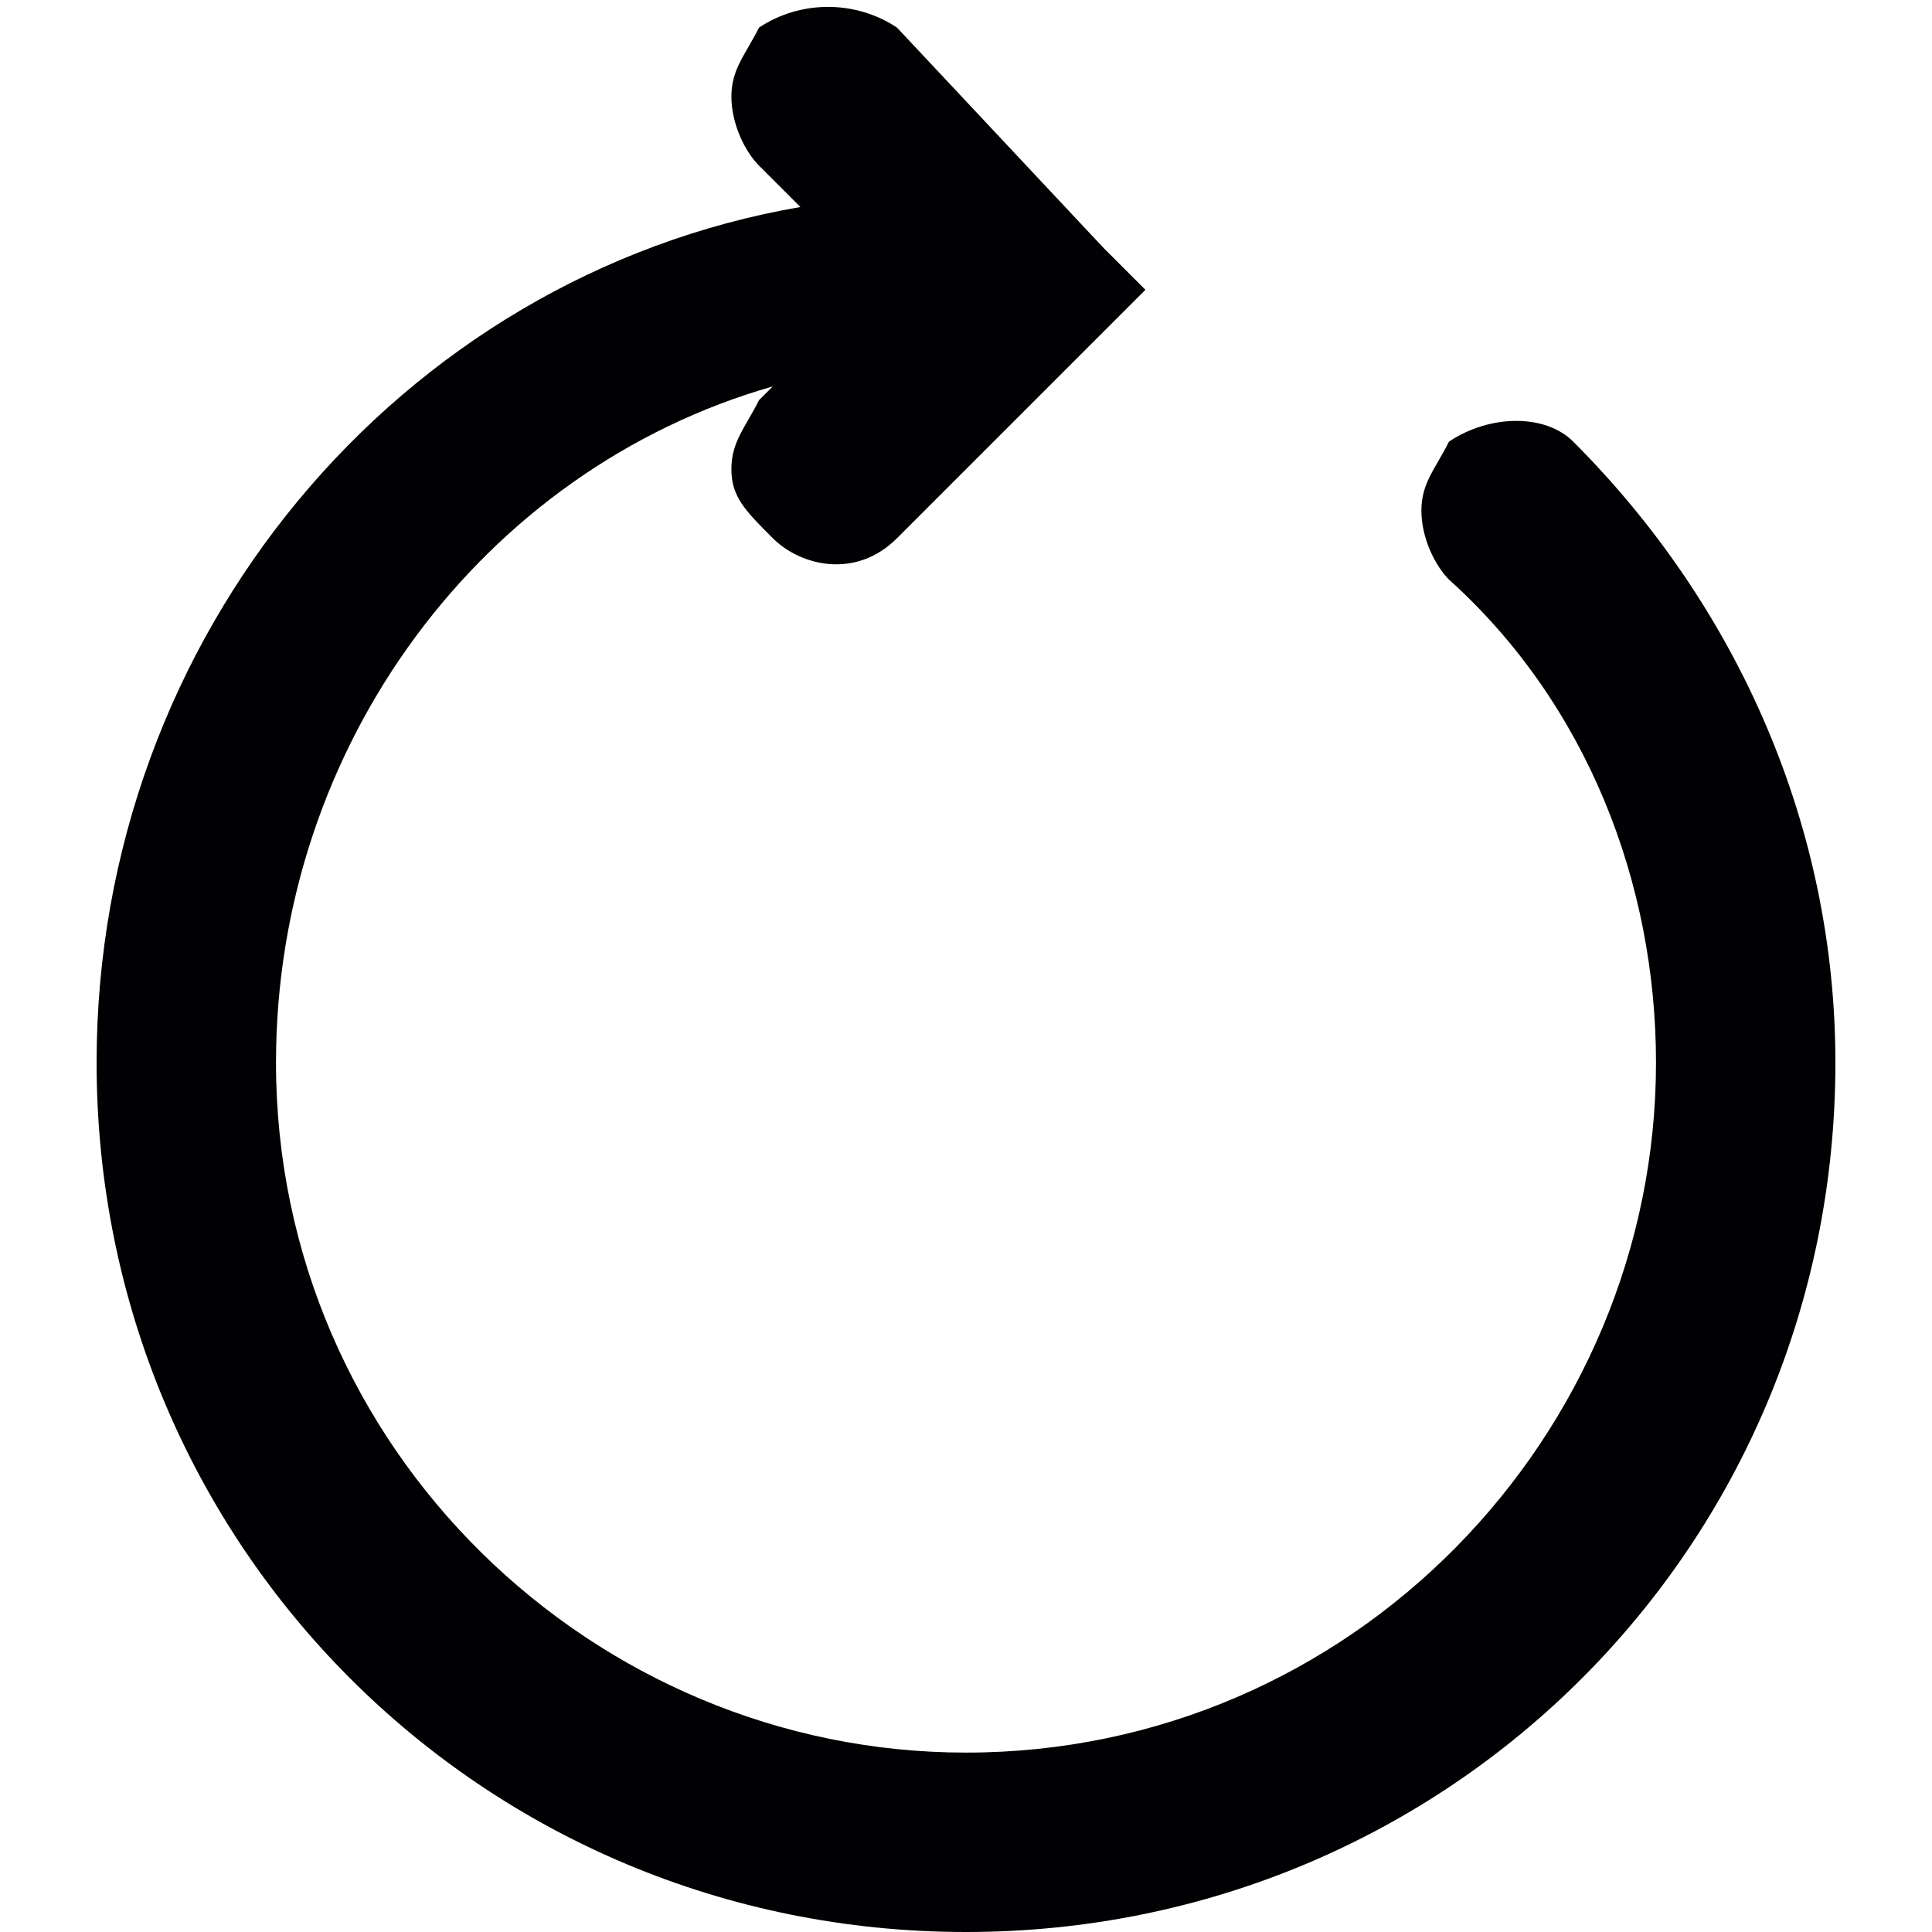
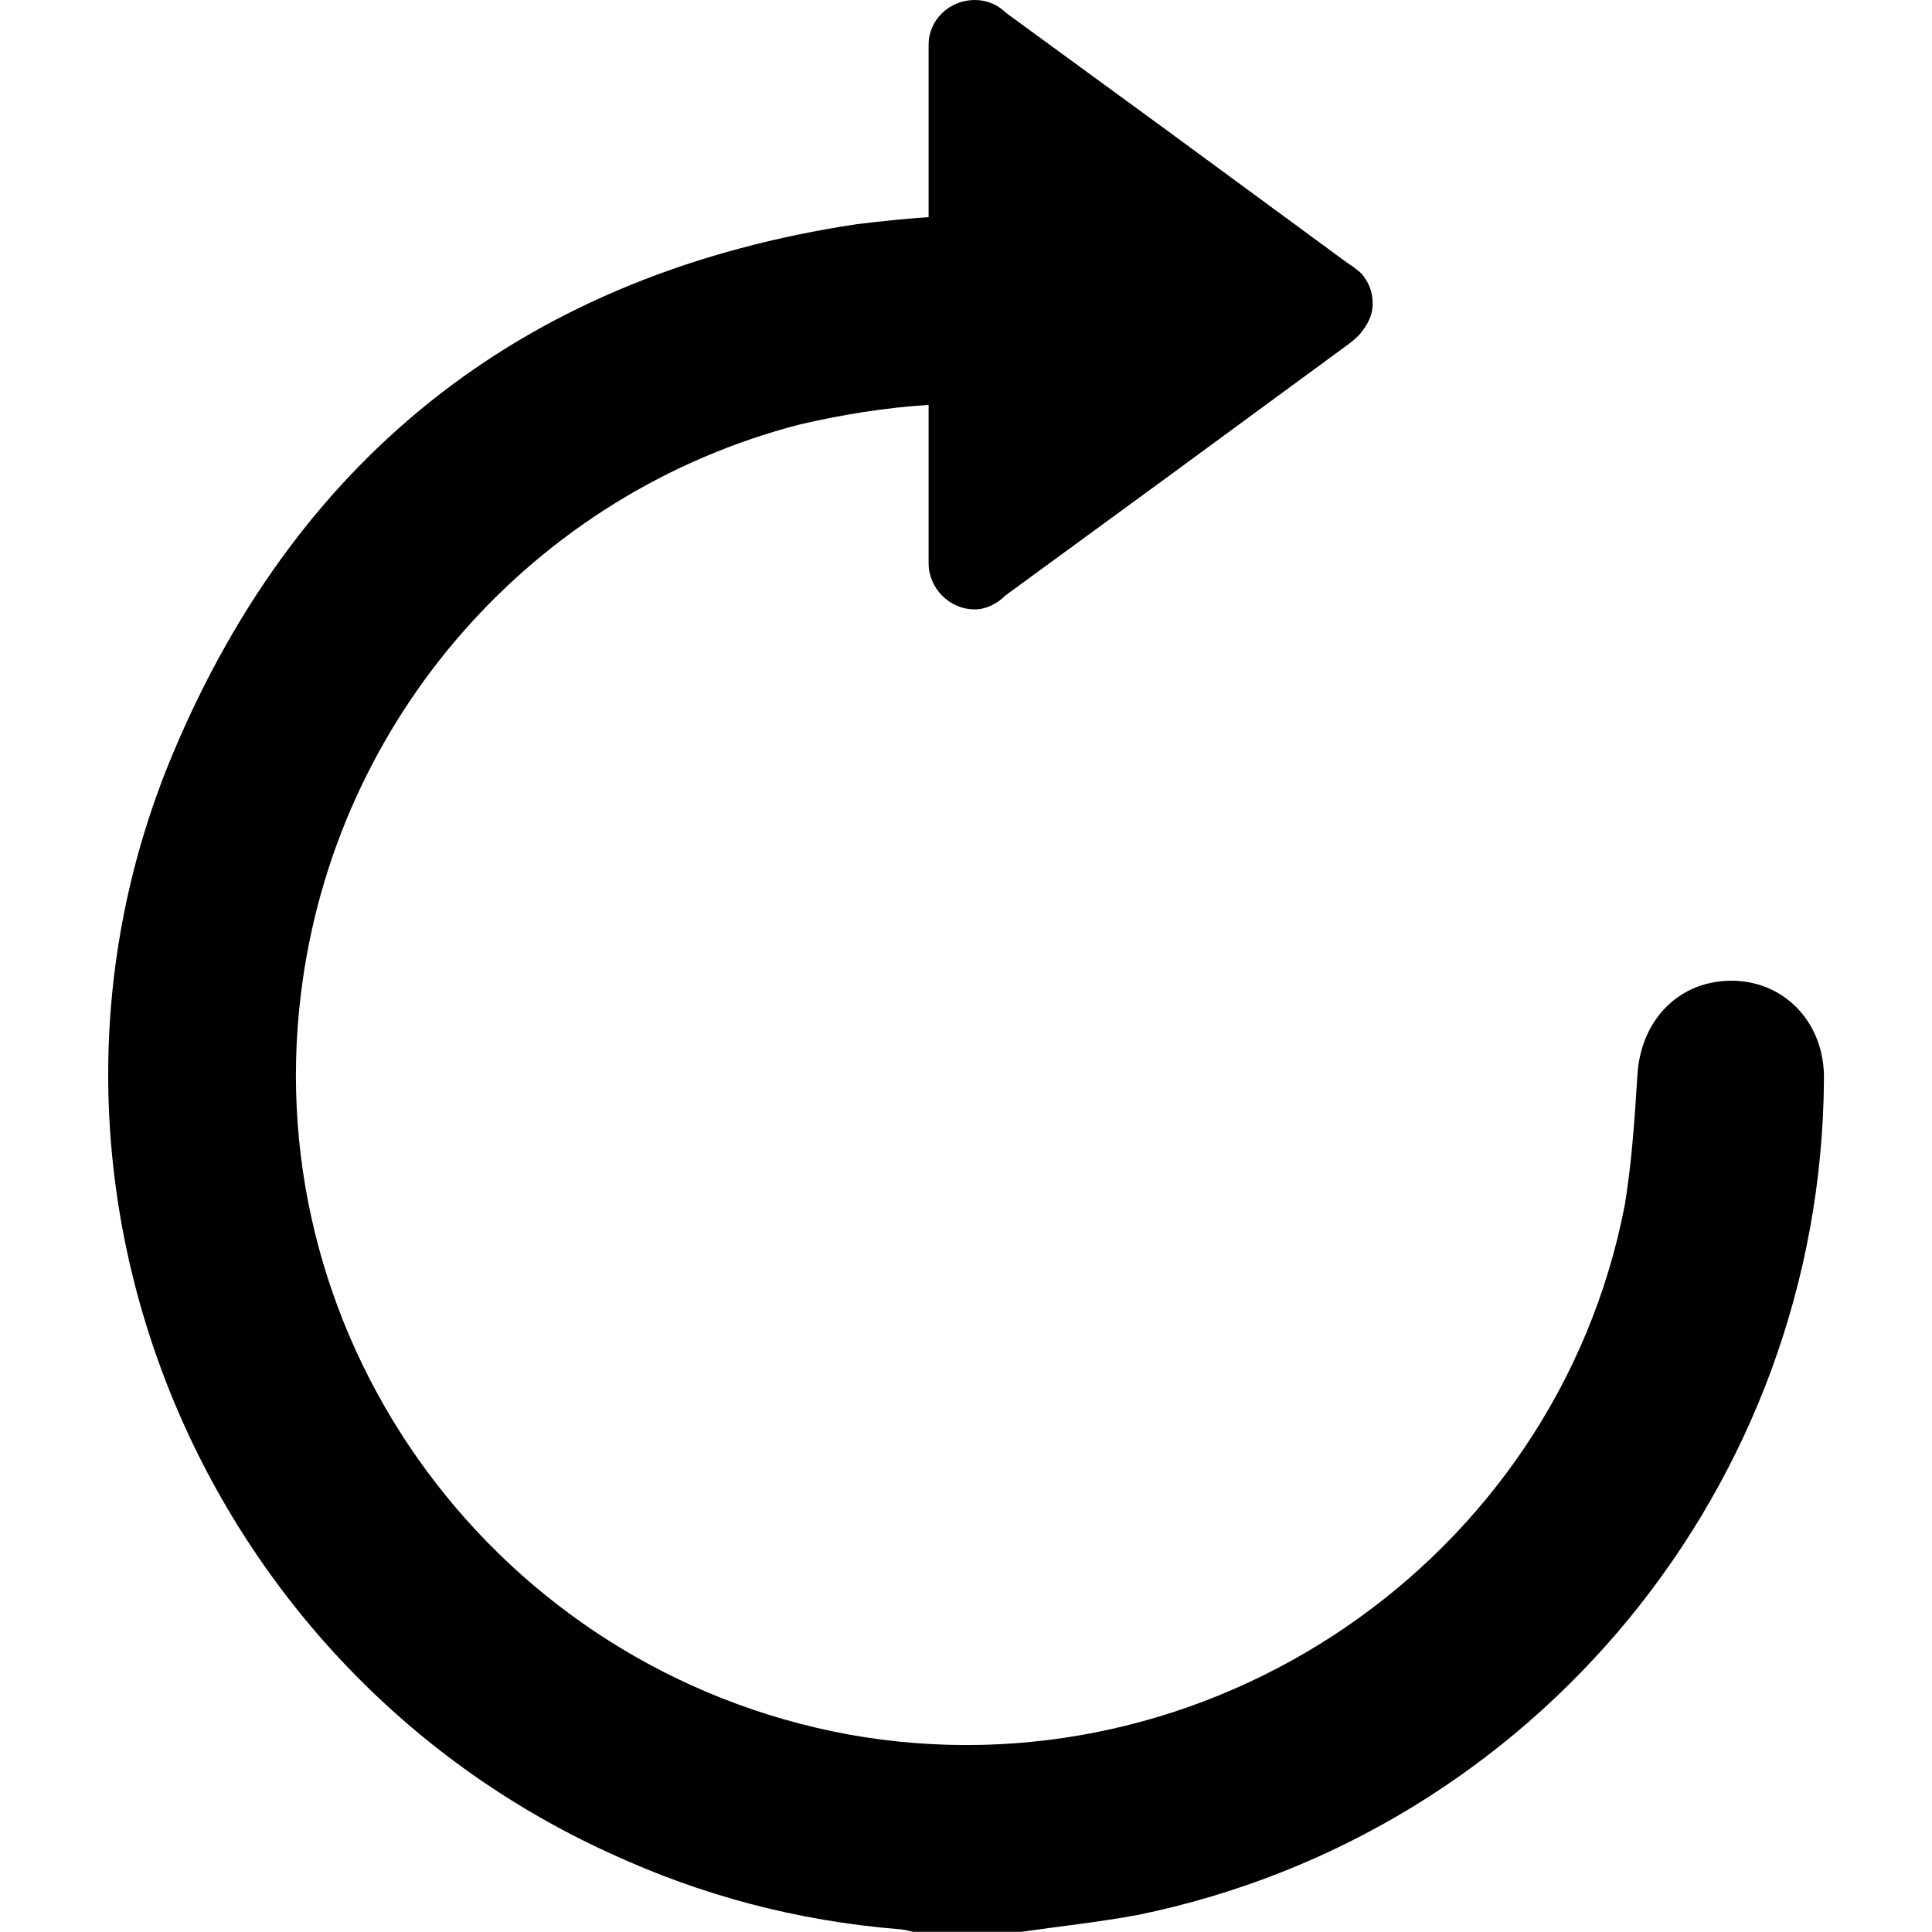
- <svg xmlns="http://www.w3.org/2000/svg" version="1.1" id="refresh" x="0px" y="0px" viewBox="0 0 14 14" enable-background="new 0 0 14 14" xml:space="preserve">
-   <path fill="#010002" d="M8,1.8l0.3,0.3L6.5,3.9c-0.3,0.3-0.7,0.2-0.9,0C5.4,3.7,5.3,3.6,5.3,3.4c0-0.2,0.1-0.3,0.2-0.5l0.1-0.1  C3.5,3.4,2,5.4,2,7.7c0,2.8,2.3,5,5,5c2.8,0,5-2.3,5-5c0-1.3-0.5-2.6-1.5-3.5c-0.1-0.1-0.2-0.3-0.2-0.5c0-0.2,0.1-0.3,0.2-0.5  c0.3-0.2,0.7-0.2,0.9,0c1.2,1.2,1.9,2.8,1.9,4.5c0,3.5-2.8,6.3-6.3,6.3c-3.5,0-6.3-2.8-6.3-6.3c0-3.1,2.2-5.7,5.1-6.2L5.5,1.2  C5.4,1.1,5.3,0.9,5.3,0.7c0-0.2,0.1-0.3,0.2-0.5C5.8,0,6.2,0,6.5,0.2L8,1.8L8,1.8z" />
+ <svg xmlns="http://www.w3.org/2000/svg" version="1.1" id="refresh" x="0px" y="0px" viewBox="0 0 14 14" style="enable-background:new 0 0 14 14;" xml:space="preserve">
+   <path d="M12.566,7.107c-0.396-0.01-0.68,0.284-0.701,0.69  c-0.02,0.315-0.041,0.629-0.091,0.934c-0.497,2.579-3.025,4.305-5.624,3.838  C3.612,12.102,1.866,9.746,2.181,7.198c0.244-1.99,1.685-3.624,3.614-4.122  C6.099,3.005,6.414,2.954,6.729,2.934v1.147c0,0.183,0.152,0.335,0.335,0.335  c0.081,0,0.162-0.041,0.223-0.102l1.167-0.853l1.3-0.954  c0.03-0.02,0.066-0.051,0.096-0.081C9.901,2.365,9.947,2.294,9.947,2.203  c0-0.091-0.029-0.157-0.079-0.218c-0.03-0.03-0.083-0.066-0.113-0.086  L8.455,0.944L7.287,0.091C7.226,0.03,7.145,0,7.064,0  C6.881,0,6.729,0.142,6.729,0.325v1.249C6.556,1.584,6.384,1.604,6.211,1.624  c-2.355,0.355-4.03,1.634-4.954,3.827c-1.289,3.056,0.152,6.609,3.167,7.98  c0.66,0.305,1.35,0.487,2.081,0.548c0.03,0,0.071,0.01,0.112,0.02  c0.264,0,0.518,0,0.782,0c0.284-0.041,0.569-0.071,0.843-0.122  c2.883-0.589,4.954-3.117,4.975-6.051C13.226,7.421,12.942,7.117,12.566,7.107z" />
</svg>
